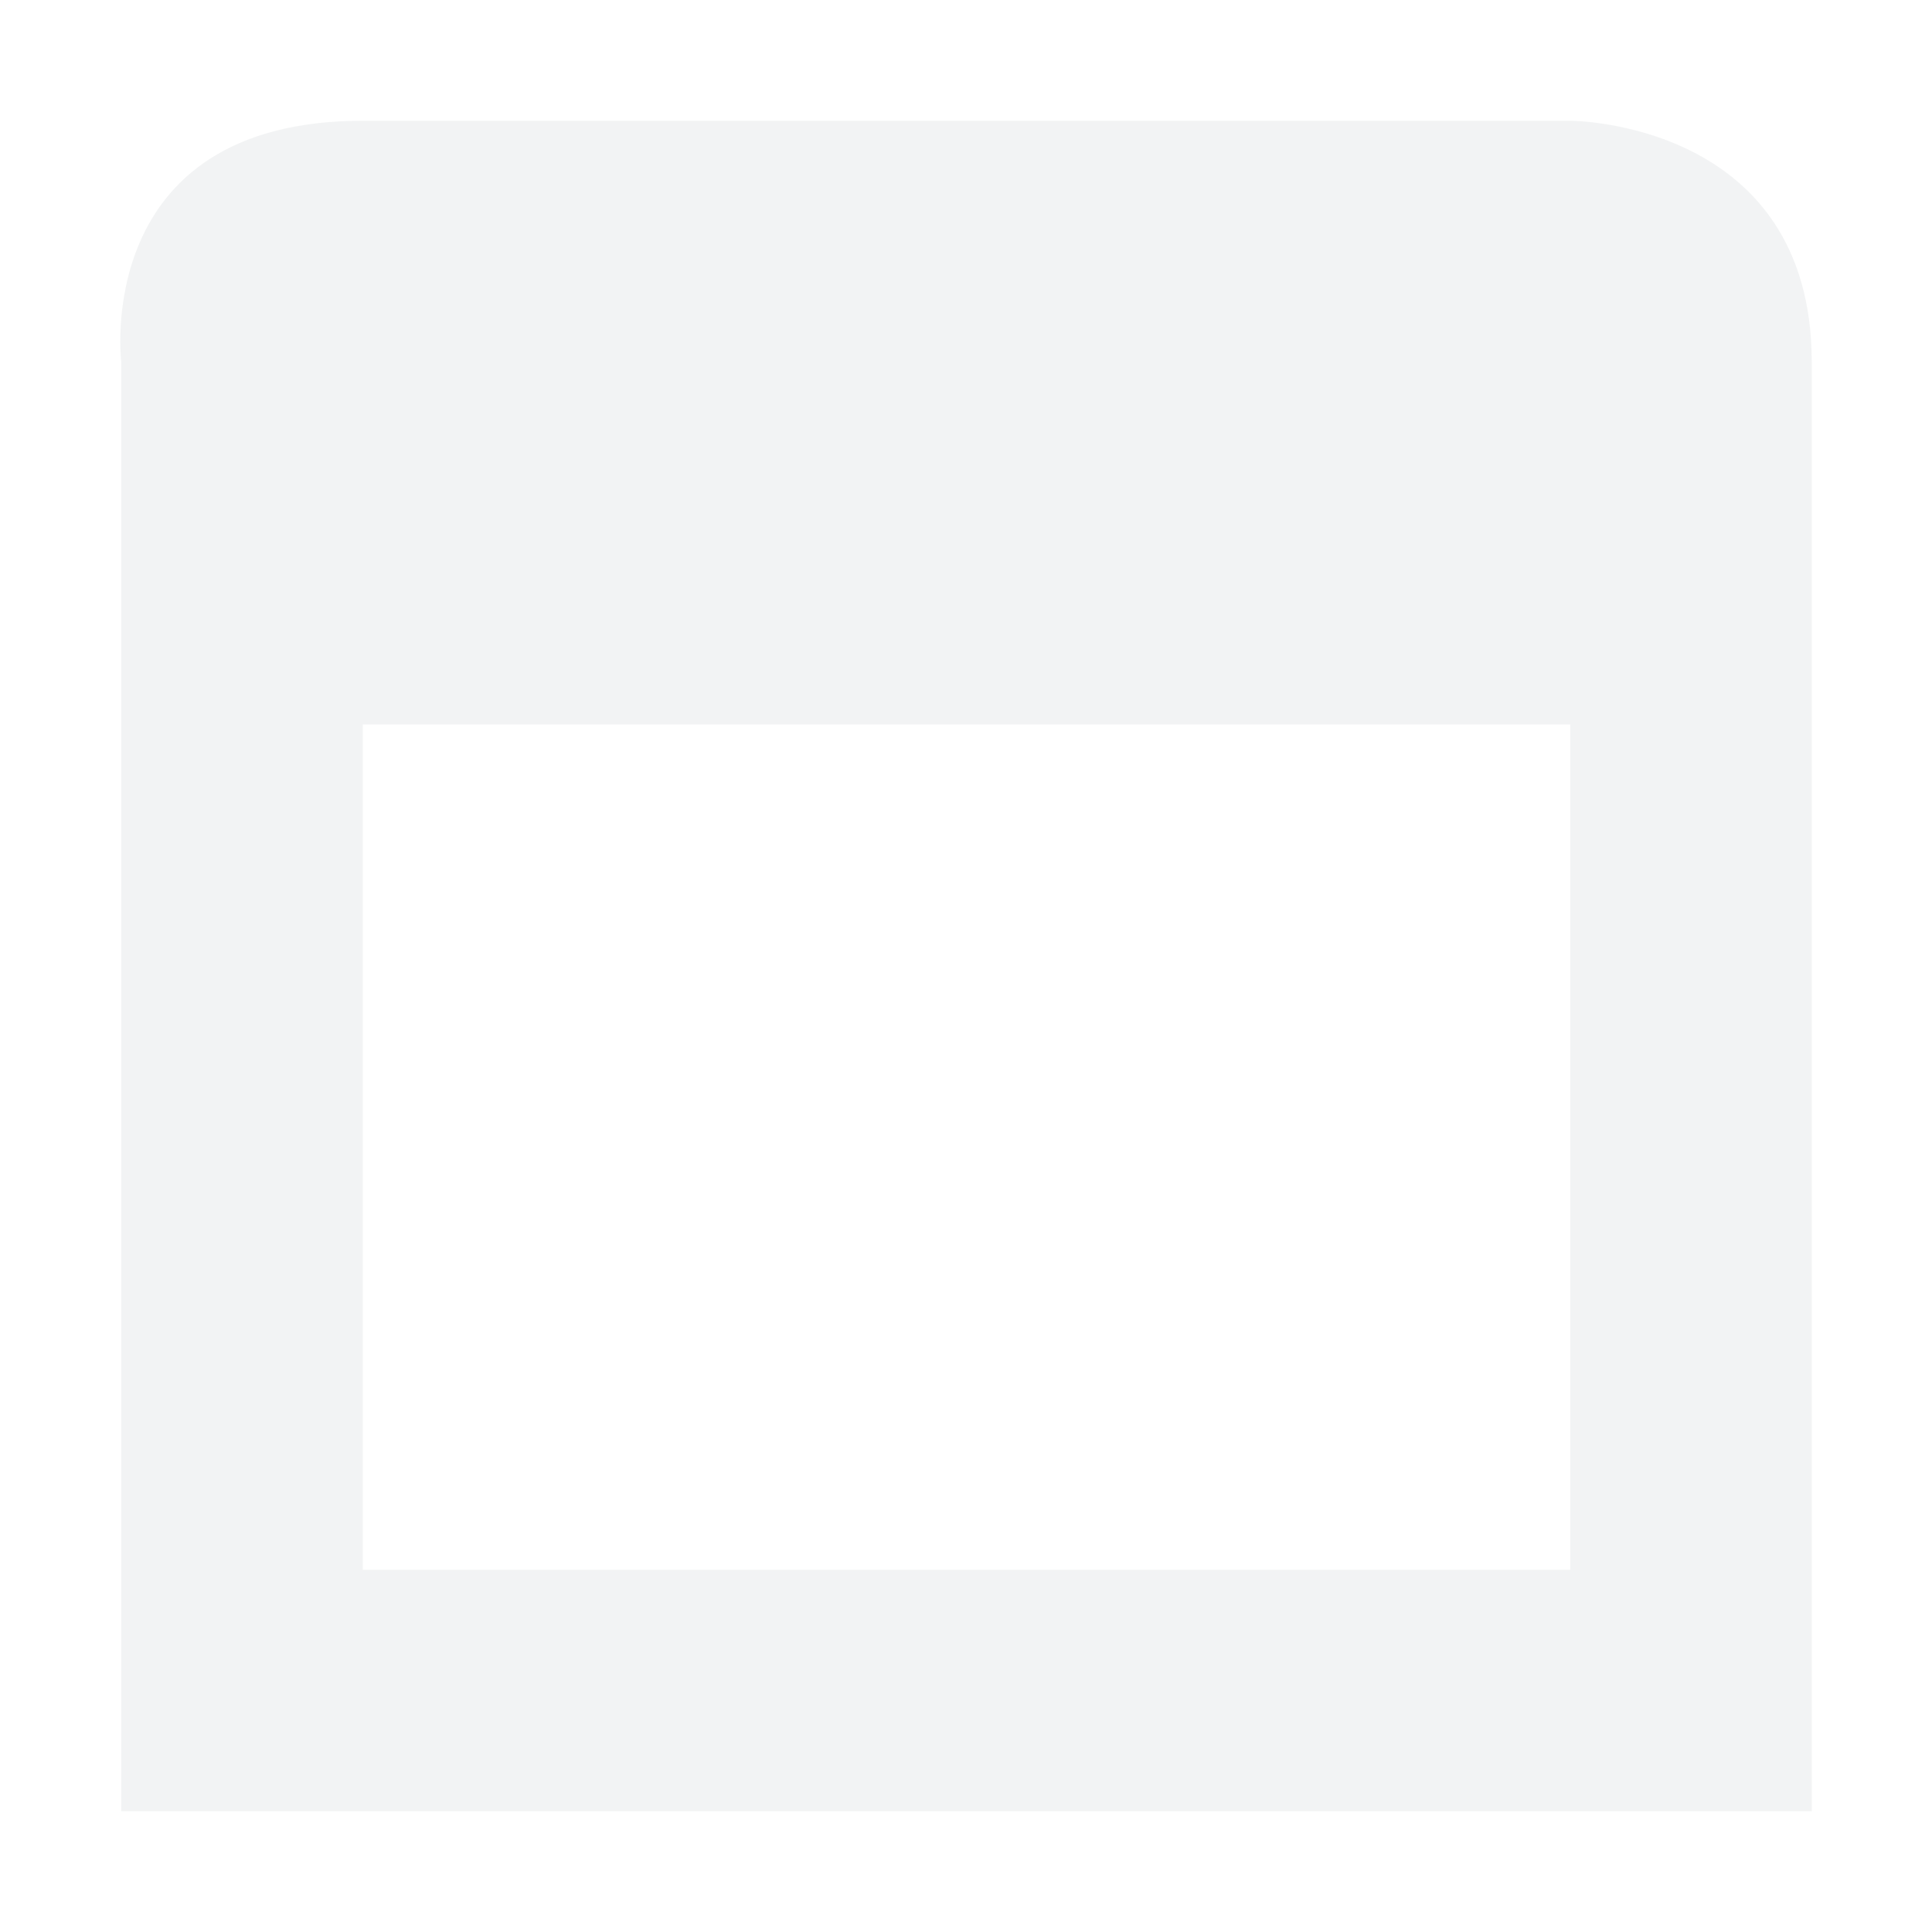
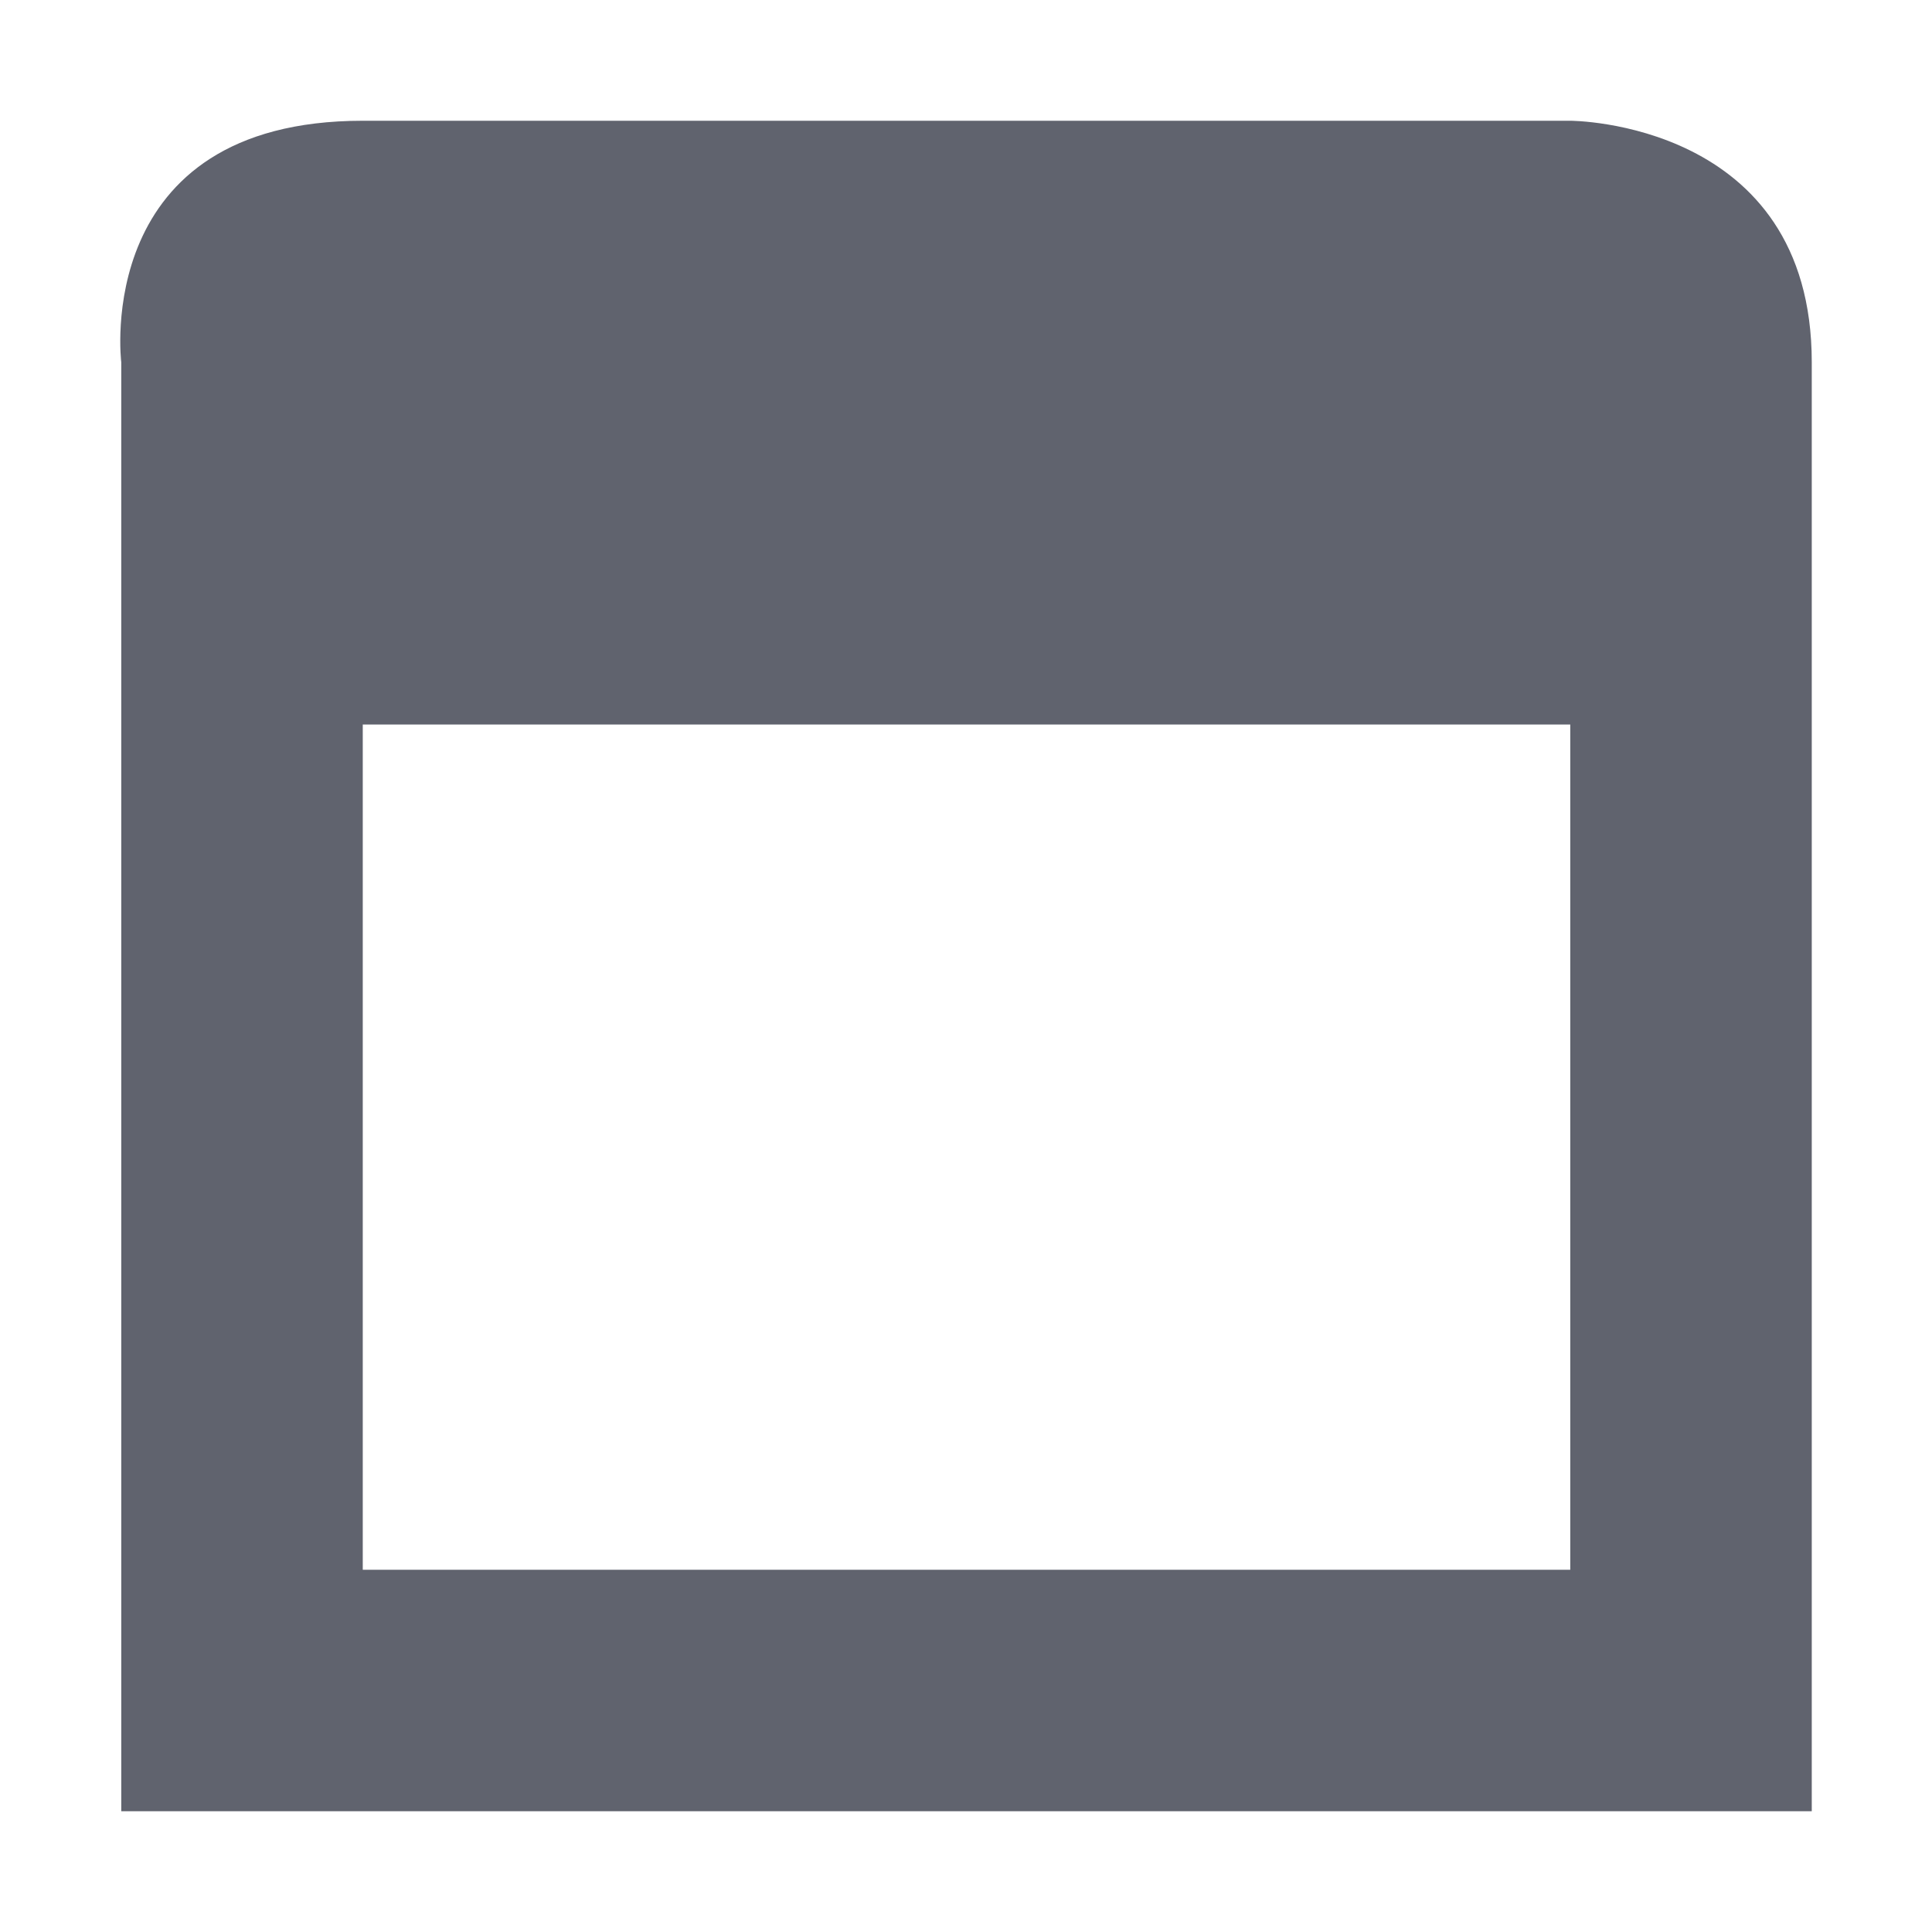
<svg xmlns="http://www.w3.org/2000/svg" height="64" style="enable-background:new" width="64" version="1.1">
-   <g transform="translate(-564,-460)">
-     <path d="m 576.017,464 c -9,0 -8,8 -8,8 0,12 0,48 0,48 l 56,0 c 0,0 0,-5 0,-4 l 0,-44 c 0,-8 -8,-8 -8,-8 z m 0,20 40,0 0,21.25 0,3.375 0,3.375 -40,0 0,-3.375 0,-6.625 z" style="fill:#dbdee0;opacity:0.35" />
-   </g>
+   <path style="fill:#60636e" d="m 12.017,4 c -9,0 -8,8 -8,8 0,12 0,48 0,48 h 56 c 0,0 0,-5 0,-4 V 12 c 0,-8 -8,-8 -8,-8 z m 0,20 h 40 V 45.25 48.625 52 h -40 V 48.625 42 Z" />
</svg>
